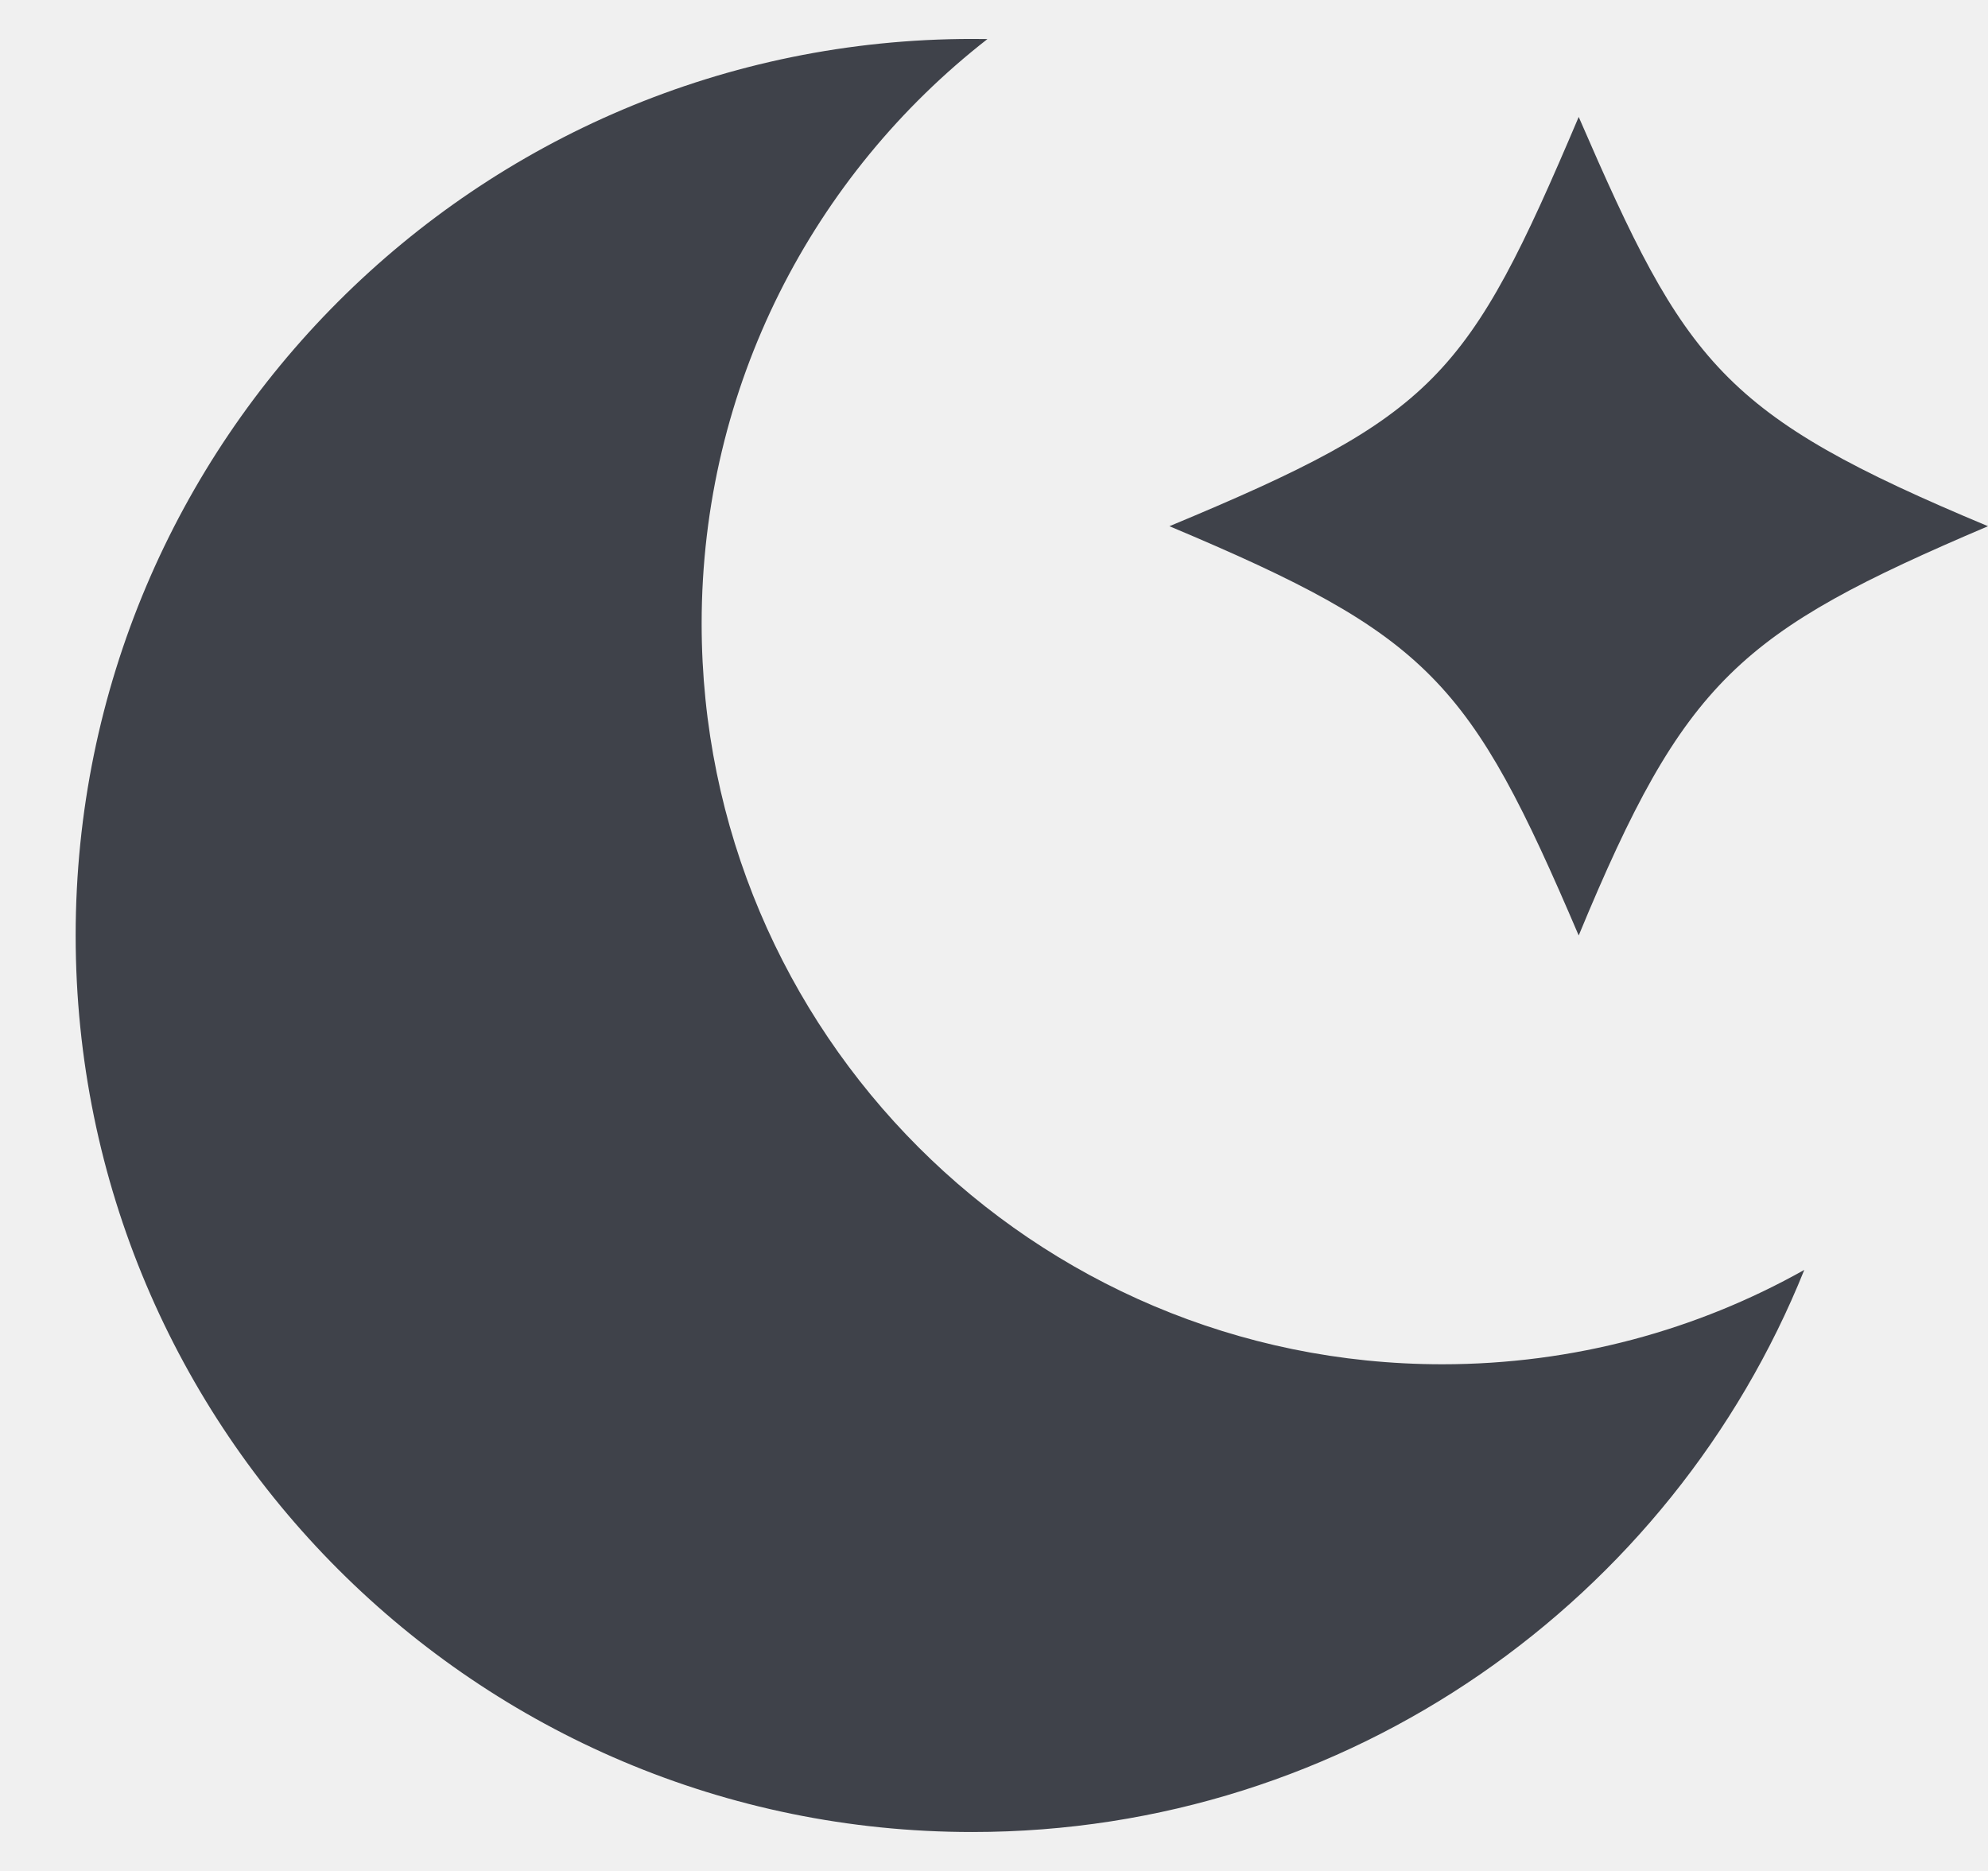
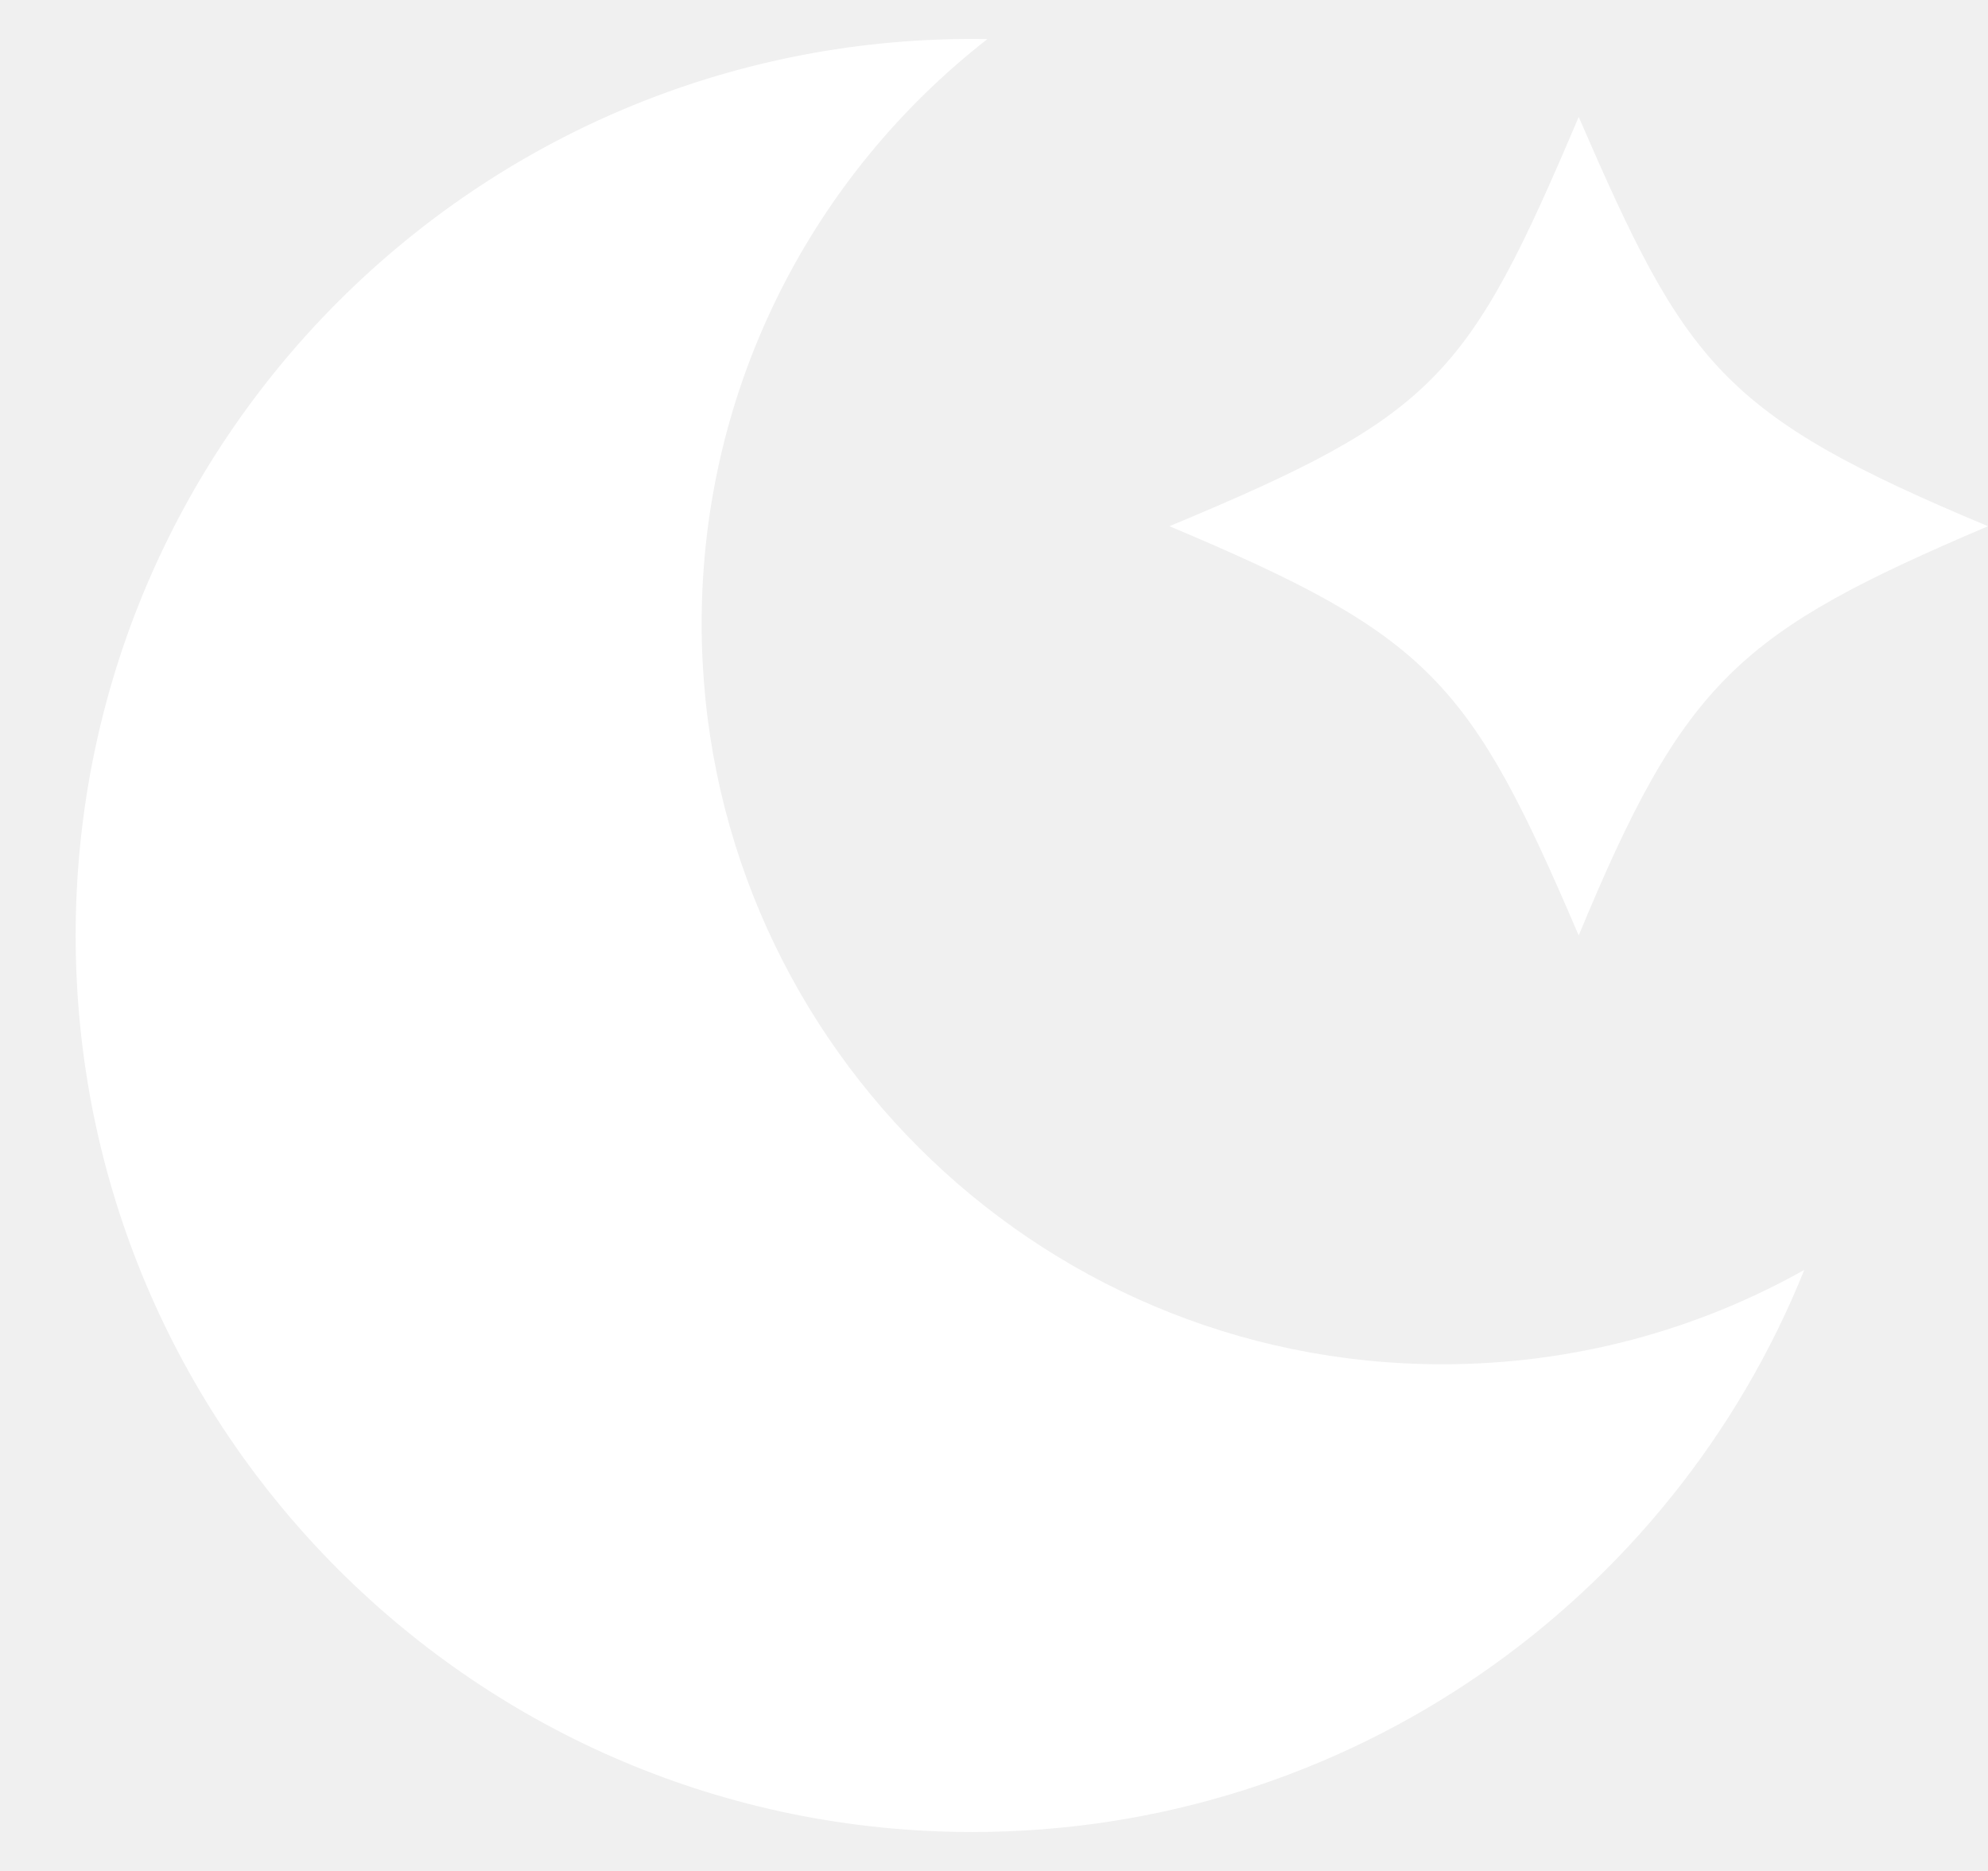
- <svg xmlns="http://www.w3.org/2000/svg" width="17" height="16" viewBox="0 0 17 16" fill="none">
+ <svg xmlns="http://www.w3.org/2000/svg" id="moonSVG" width="17" height="16" viewBox="0 0 17 16" fill="none">
  <g id="moon">
-     <path id="center" fill-rule="evenodd" clip-rule="evenodd" d="M15.429 10.86C14.514 11.374 13.458 11.667 12.333 11.667C8.836 11.667 6 8.831 6 5.333C6 3.302 6.957 1.493 8.444 0.334C8.401 0.334 8.357 0.333 8.314 0.333C4.079 0.333 0.647 3.766 0.647 8C0.647 12.234 4.079 15.667 8.314 15.667C11.537 15.667 14.296 13.678 15.429 10.86Z" fill="#3F424A" />
-     <path id="star" d="M10 4.5C12.279 3.552 12.551 3.236 13.5 1C14.418 3.118 14.716 3.546 17 4.5C14.874 5.406 14.408 5.806 13.5 8C12.569 5.821 12.232 5.438 10 4.5Z" fill="#3F424A" />
+     <path id="center" fill-rule="evenodd" clip-rule="evenodd" d="M15.429 10.86C14.514 11.374 13.458 11.667 12.333 11.667C8.836 11.667 6 8.831 6 5.333C6 3.302 6.957 1.493 8.444 0.334C8.401 0.334 8.357 0.333 8.314 0.333C4.079 0.333 0.647 3.766 0.647 8C0.647 12.234 4.079 15.667 8.314 15.667C11.537 15.667 14.296 13.678 15.429 10.86Z" fill="white" />
+     <path id="star" d="M10 4.5C12.279 3.552 12.551 3.236 13.5 1C14.418 3.118 14.716 3.546 17 4.5C14.874 5.406 14.408 5.806 13.5 8C12.569 5.821 12.232 5.438 10 4.5Z" fill="white" />
  </g>
</svg>
